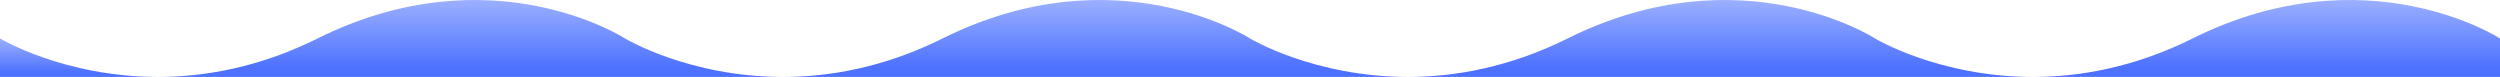
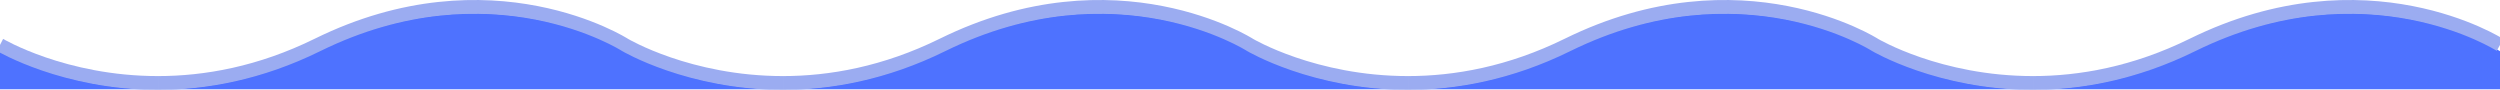
- <svg xmlns="http://www.w3.org/2000/svg" width="390" height="12" viewBox="0 0 390 12" preserveAspectRatio="none" fill="none">
-   <path d="M0 5.999V12H24.65C9.97 12 0 5.999 0 5.999Z" fill="url(#paint0_linear_4102_22542)" />
-   <path d="M24.65 12H122.15C107.47 12 97.5 5.999 97.5 5.999C97.5 5.999 76.65 -7.499 49.54 5.999C40.51 10.495 31.99 12 24.65 12Z" fill="url(#paint1_linear_4102_22542)" />
-   <path d="M122.15 12H219.65C204.97 12 195 5.999 195 5.999C195 5.999 174.15 -7.499 147.04 5.999C138.01 10.495 129.49 12 122.15 12Z" fill="url(#paint2_linear_4102_22542)" />
-   <path d="M219.65 12H317.15C302.47 12 292.5 5.999 292.5 5.999C292.5 5.999 271.65 -7.499 244.54 5.999C235.51 10.495 226.99 12 219.65 12Z" fill="url(#paint3_linear_4102_22542)" />
-   <path d="M317.15 12H390V5.999C390 5.999 369.15 -7.499 342.04 5.999C333.01 10.495 324.49 12 317.15 12Z" fill="url(#paint4_linear_4102_22542)" />
-   <defs>
-     <linearGradient id="paint0_linear_4102_22542" x1="12.325" y1="11.25" x2="12.325" y2="-0.752" gradientUnits="userSpaceOnUse">
-       <stop stop-color="#4E72FF" />
-       <stop offset="1" stop-color="white" />
-     </linearGradient>
-     <linearGradient id="paint1_linear_4102_22542" x1="73.4" y1="10.5" x2="73.4" y2="-13.5" gradientUnits="userSpaceOnUse">
-       <stop stop-color="#4E72FF" />
-       <stop offset="1" stop-color="white" />
-     </linearGradient>
-     <linearGradient id="paint2_linear_4102_22542" x1="170.9" y1="10.5" x2="170.9" y2="-13.5" gradientUnits="userSpaceOnUse">
-       <stop stop-color="#4E72FF" />
-       <stop offset="1" stop-color="white" />
-     </linearGradient>
-     <linearGradient id="paint3_linear_4102_22542" x1="268.4" y1="10.5" x2="268.4" y2="-13.5" gradientUnits="userSpaceOnUse">
-       <stop stop-color="#4E72FF" />
-       <stop offset="1" stop-color="white" />
-     </linearGradient>
-     <linearGradient id="paint4_linear_4102_22542" x1="353.575" y1="10.5" x2="353.575" y2="-13.5" gradientUnits="userSpaceOnUse">
-       <stop stop-color="#4E72FF" />
-       <stop offset="1" stop-color="white" />
-     </linearGradient>
-   </defs>
+ <svg xmlns="http://www.w3.org/2000/svg" width="392" height="14" viewBox="1 0 390 13" preserveAspectRatio="none" fill="none">
+   <path d="M1 7.46V13H25.65C10.97 13 1 7.46 1 7.46Z" fill="#4E72FF" />
+   <path d="M25.65 13H123.15C108.47 13 98.5 7.46 98.5 7.46C98.5 7.46 77.65 -4.999 50.54 7.46C41.51 11.611 32.99 13 25.65 13Z" fill="#4E72FF" />
+   <path d="M123.15 13H220.65C205.97 13 196 7.46 196 7.46C196 7.46 175.15 -4.999 148.04 7.46C139.01 11.611 130.49 13 123.15 13Z" fill="#4E72FF" />
+   <path d="M220.65 13H318.15C303.47 13 293.5 7.46 293.5 7.46C293.5 7.46 272.65 -4.999 245.54 7.46C236.51 11.611 227.99 13 220.65 13Z" fill="#4E72FF" />
+   <path d="M318.15 13H391V7.46C391 7.46 370.15 -4.999 343.04 7.46C334.01 11.611 325.49 13 318.15 13Z" fill="#4E72FF" />
+   <path d="M1 6.538C1 6.538 10.97 12.077 25.65 12.077" stroke="#9BACF1" stroke-width="2" />
+   <path d="M25.65 12.077C32.99 12.077 41.51 10.688 50.54 6.537C77.65 -5.922 98.5 6.537 98.5 6.537C98.5 6.537 108.47 12.077 123.15 12.077" stroke="#9BACF1" stroke-width="2" />
+   <path d="M123.15 12.077C130.49 12.077 139.01 10.688 148.04 6.537C175.15 -5.922 196 6.537 196 6.537C196 6.537 205.97 12.077 220.65 12.077" stroke="#9BACF1" stroke-width="2" />
+   <path d="M220.65 12.077C227.99 12.077 236.51 10.688 245.54 6.537C272.65 -5.922 293.5 6.537 293.5 6.537C293.5 6.537 303.47 12.077 318.15 12.077" stroke="#9BACF1" stroke-width="2" />
+   <path d="M318.15 12.077C325.49 12.077 334.01 10.688 343.04 6.537C370.15 -5.922 391 6.537 391 6.537" stroke="#9BACF1" stroke-width="2" />
</svg>
